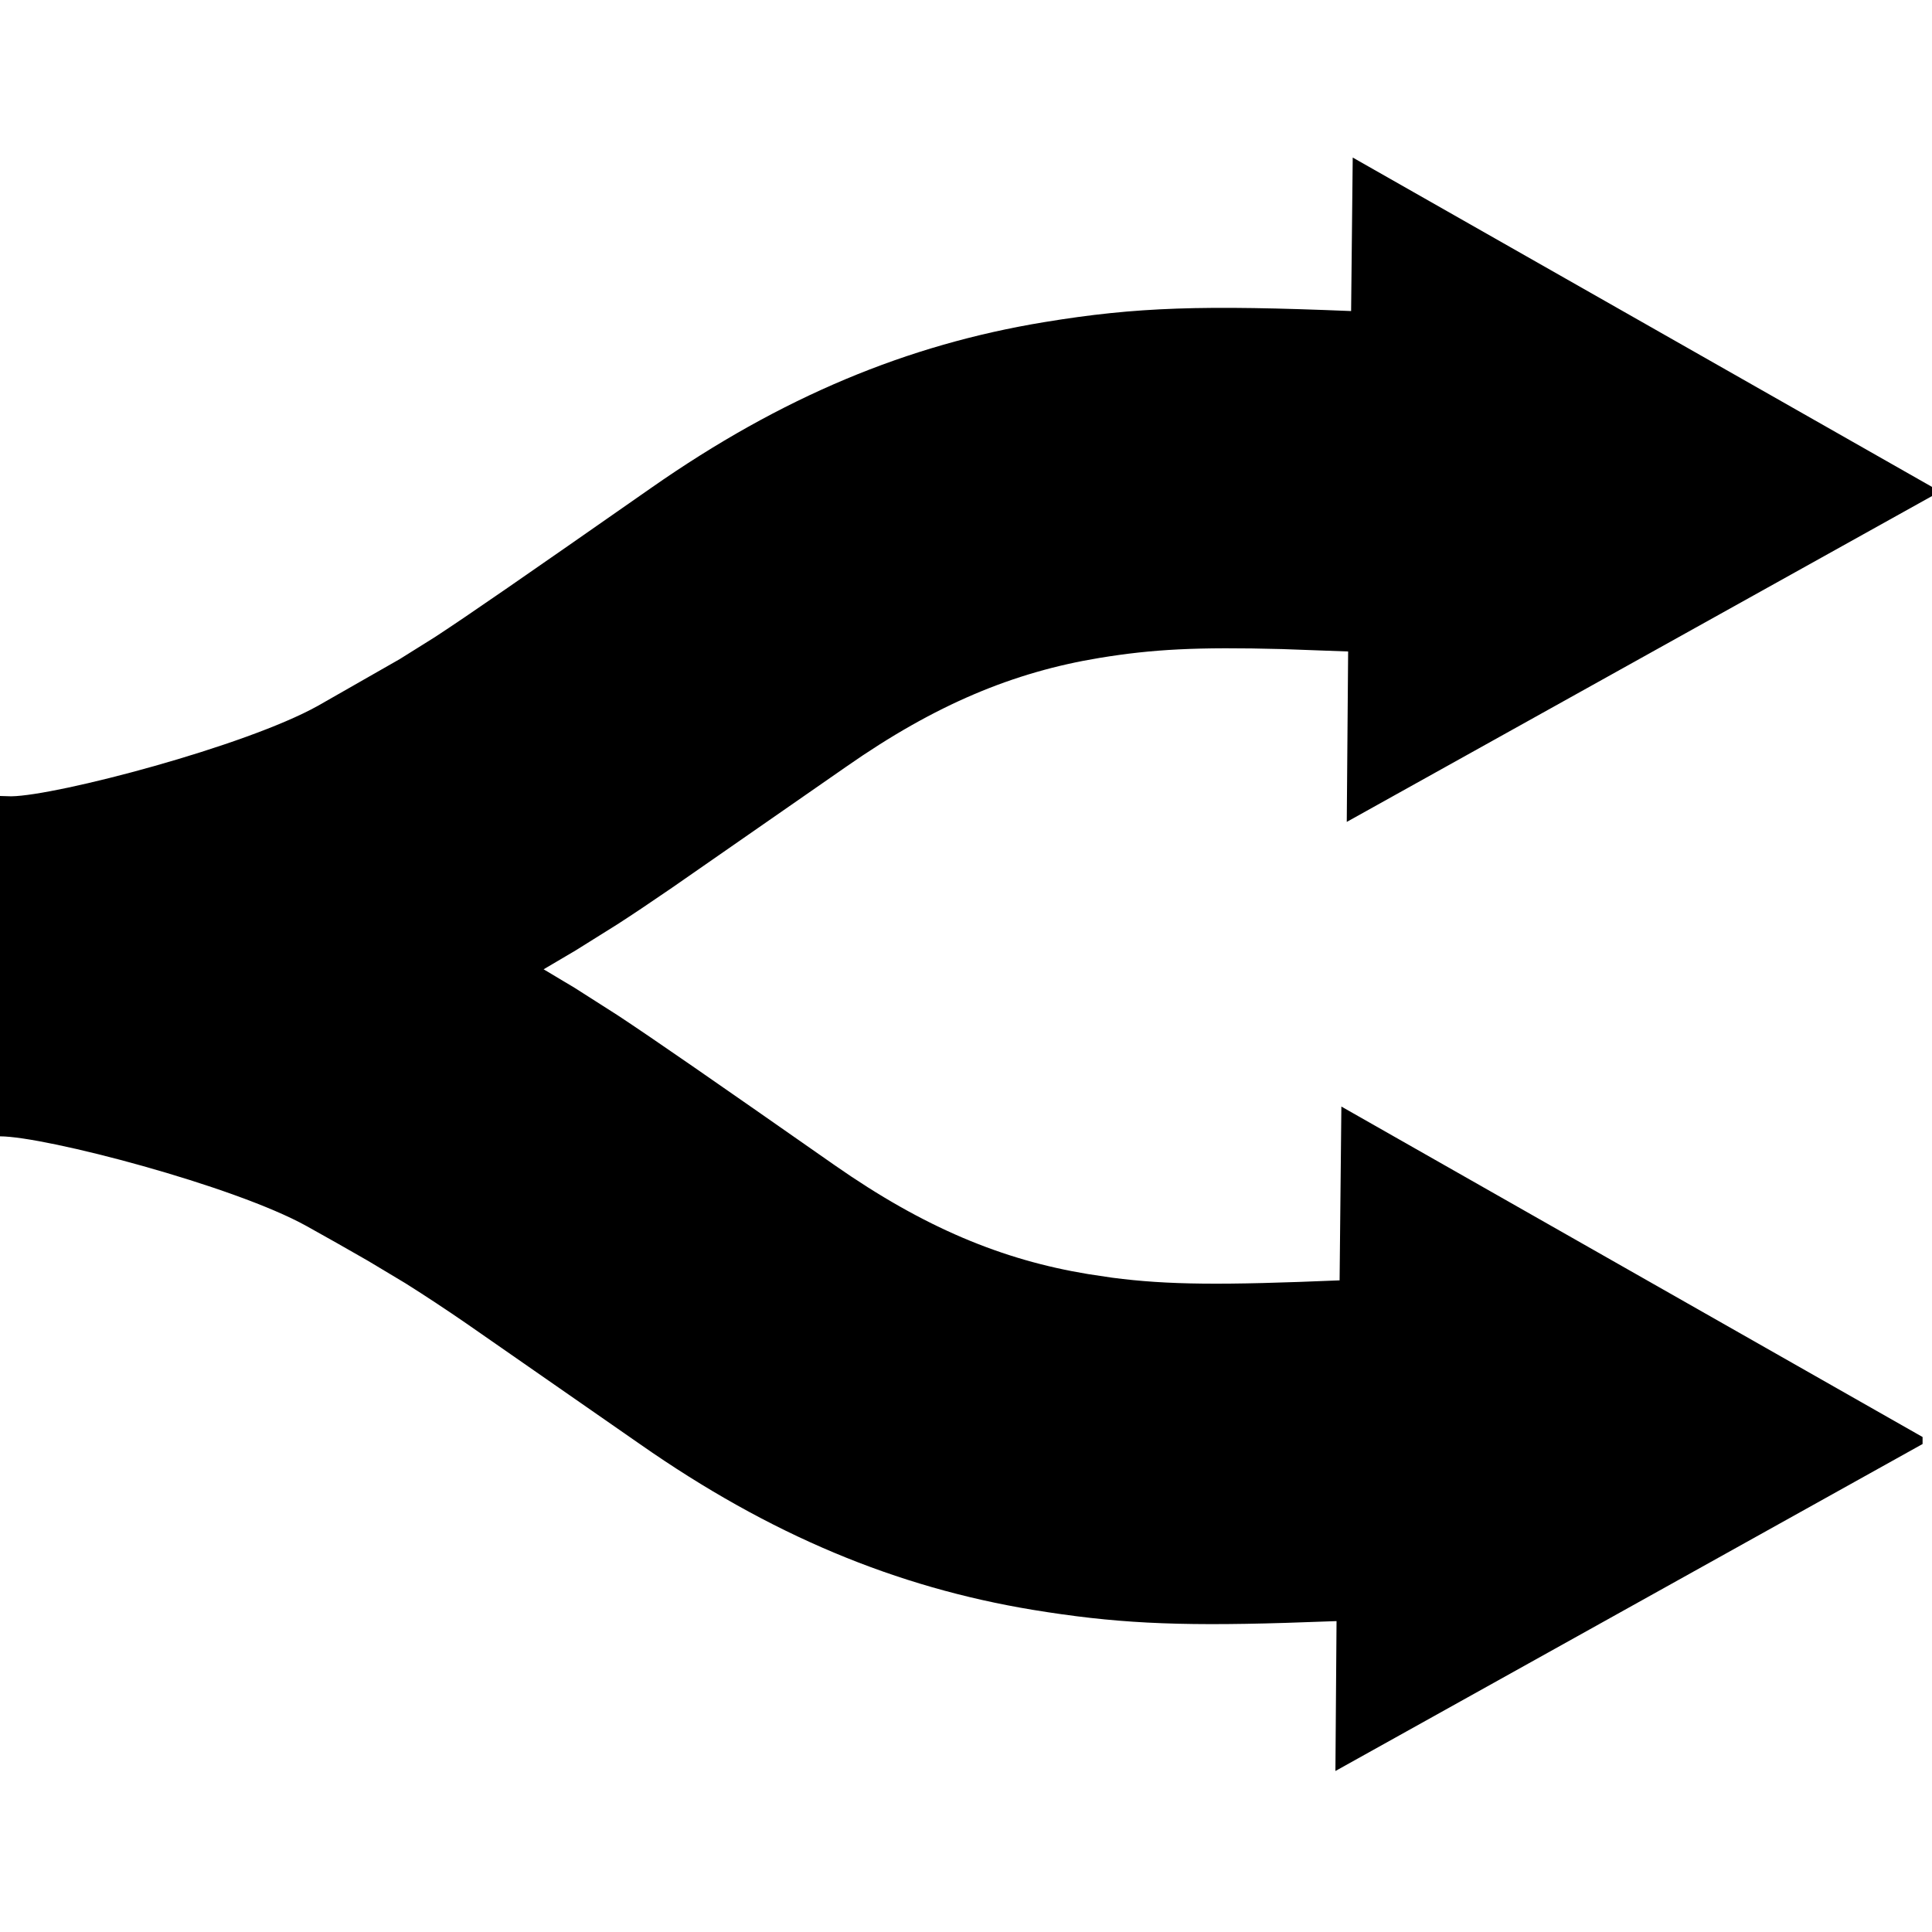
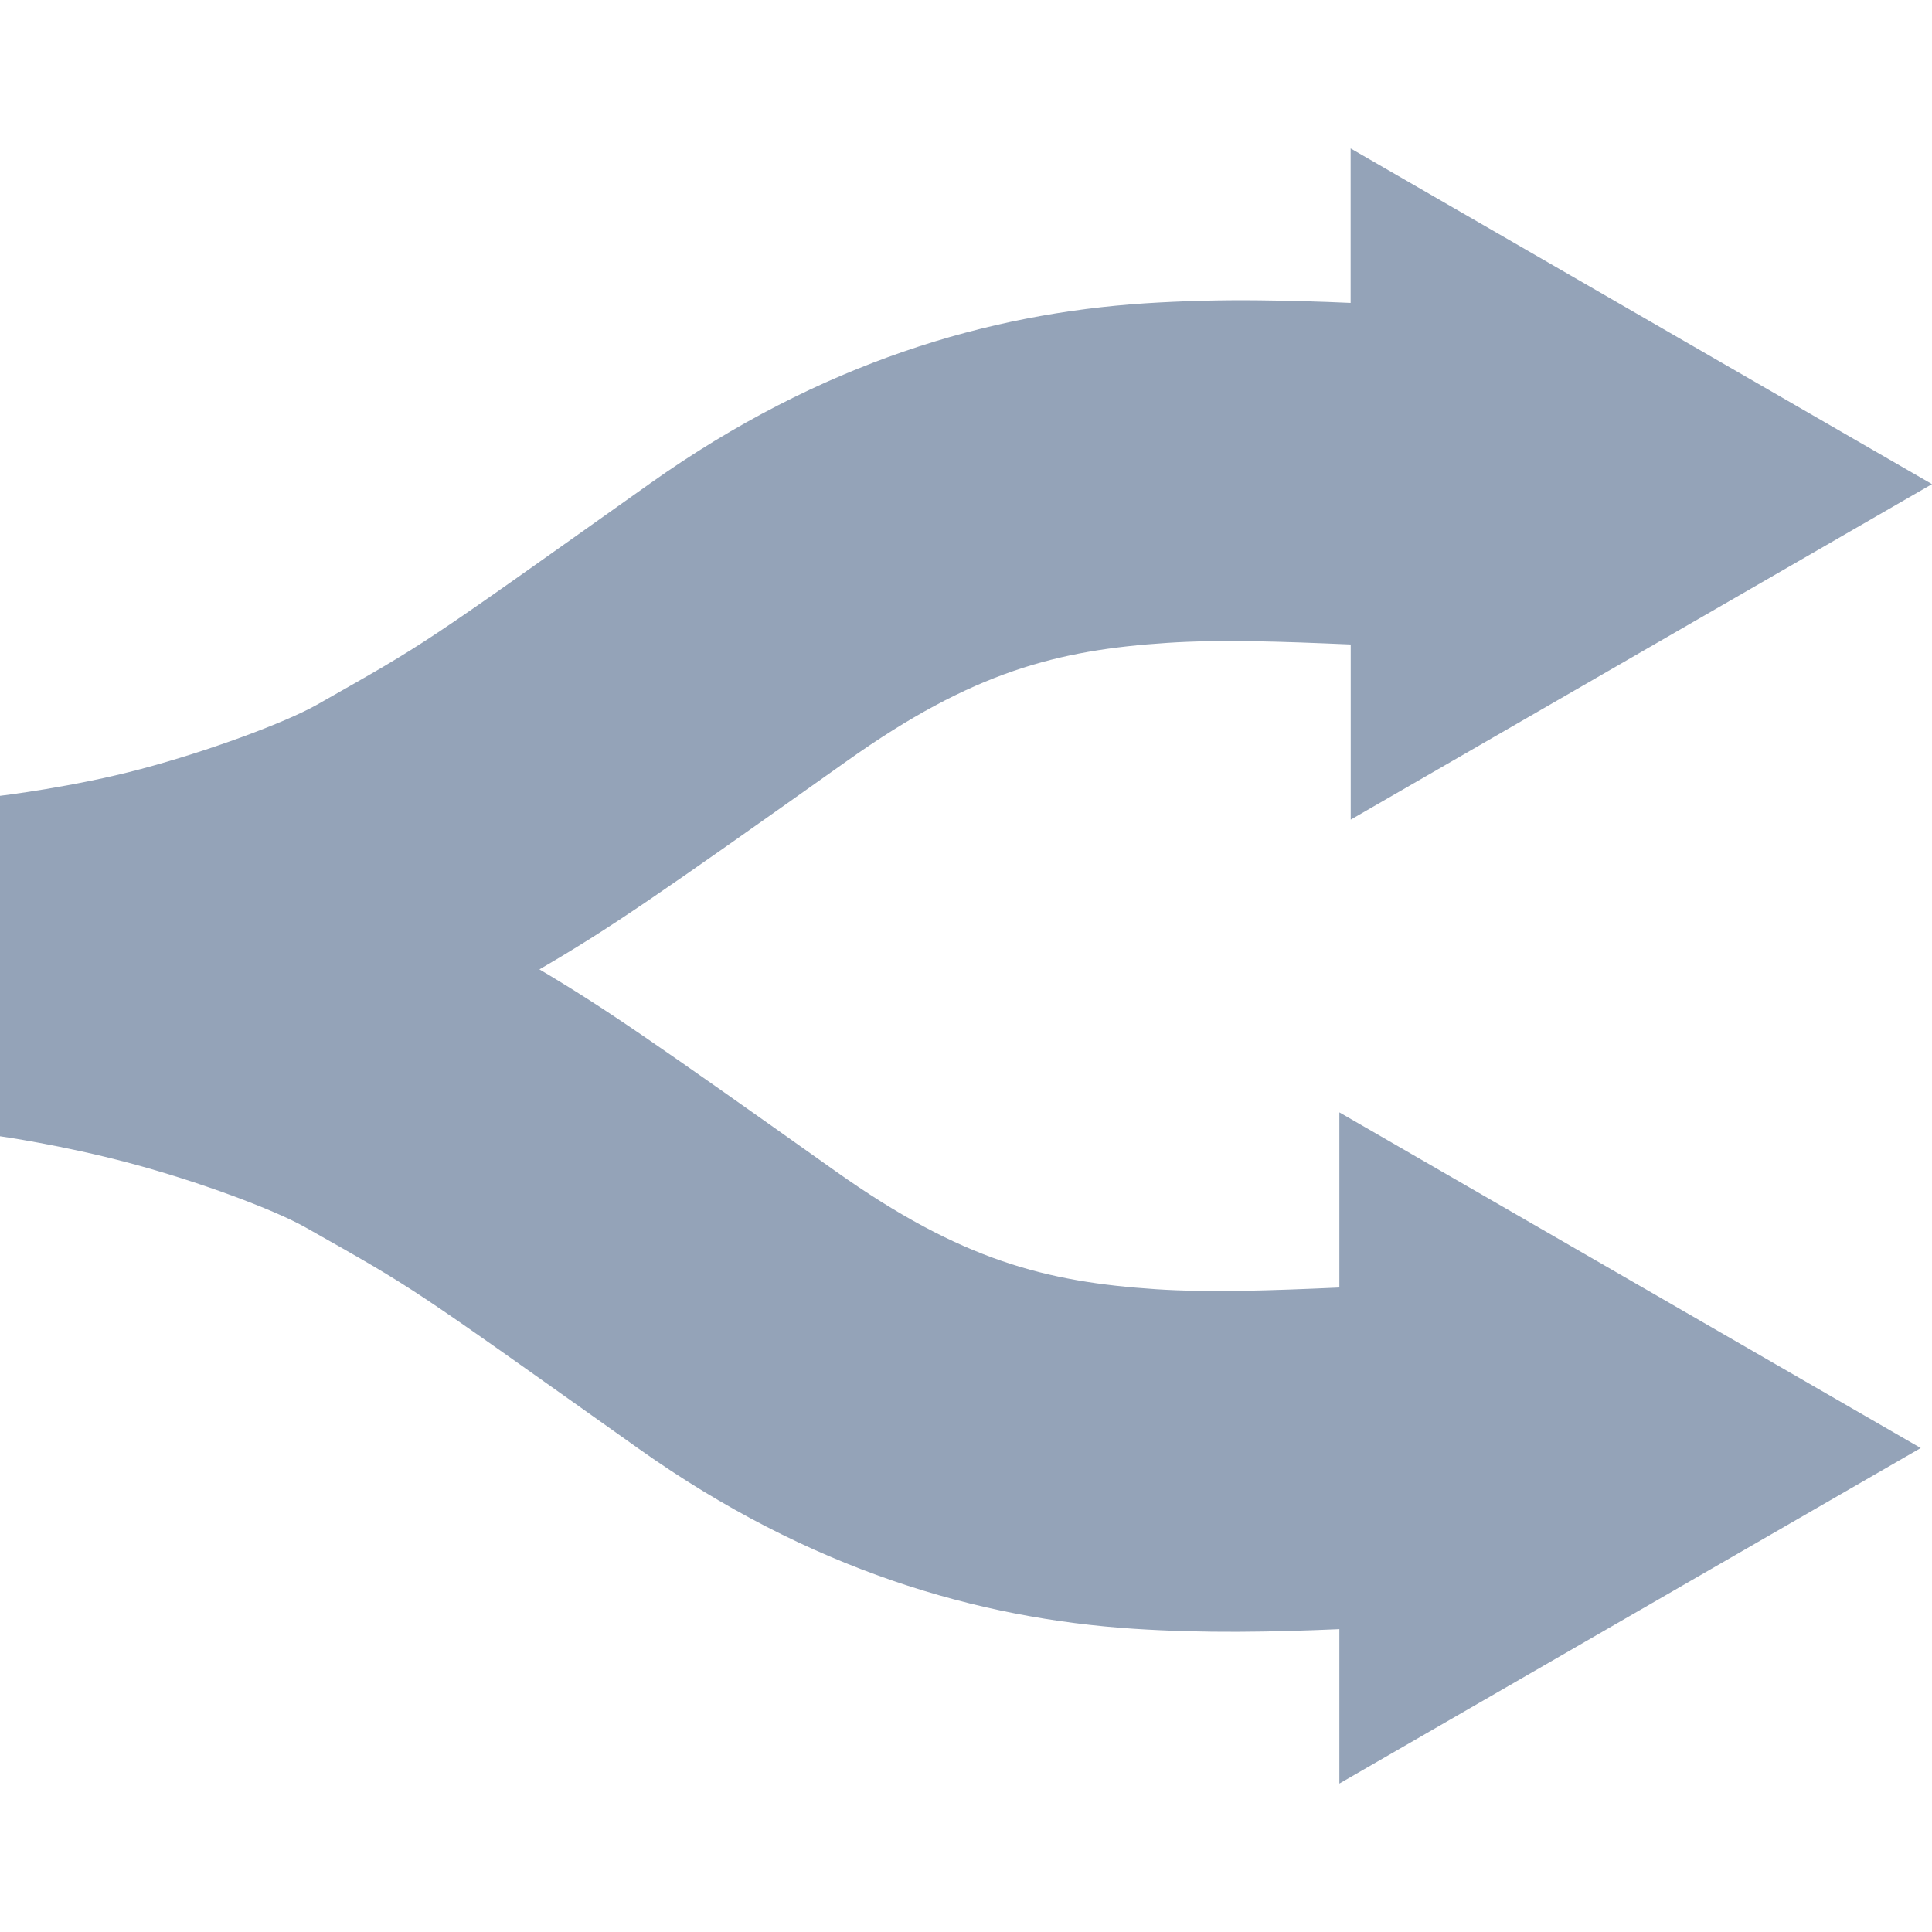
- <svg xmlns="http://www.w3.org/2000/svg" fill="currentColor" fill-rule="evenodd" height="1em" style="flex:none;line-height:1" viewBox="0 0 24 24" width="1em">
-   <path d="M16.804 1.957l7.22 4.105v.087L16.73 10.21l.017-2.117-.821-.03c-1.059-.028-1.611.002-2.268.11-1.064.175-2.038.577-3.147 1.352L8.345 11.03c-.284.195-.495.336-.68.455l-.515.322-.397.234.385.23.53.338c.476.314 1.17.796 2.701 1.866 1.11.775 2.083 1.177 3.147 1.352l.3.045c.694.091 1.375.094 2.825.033l.022-2.159 7.22 4.105v.087L16.589 22l.014-1.862-.635.022c-1.386.042-2.137.002-3.138-.162-1.694-.28-3.26-.926-4.881-2.059l-2.158-1.5a21.997 21.997 0 00-.755-.498l-.467-.28a55.927 55.927 0 00-.76-.43C2.908 14.73.563 14.116 0 14.116V9.888l.14.004c.564-.007 2.91-.622 3.809-1.124l1.016-.58.438-.274c.428-.28 1.072-.726 2.686-1.853 1.621-1.133 3.186-1.78 4.881-2.059 1.152-.19 1.974-.213 3.814-.138l.02-1.907z" />
+ <svg xmlns="http://www.w3.org/2000/svg" fill="#94A3B8" role="img" viewBox="0 0 24 24">
+   <path d="M16.778 1.844v1.919q-.569-.026-1.138-.032-.708-.008-1.415.037c-1.93.126-4.023.728-6.149 2.237-2.911 2.066-2.731 1.95-4.14 2.75-.396.223-1.342.574-2.185.798-.841.225-1.753.333-1.751.333v4.229s.768.108 1.61.333c.842.224 1.789.575 2.185.799 1.41.798 1.228.683 4.14 2.75 2.126 1.509 4.22 2.11 6.148 2.236.88.058 1.716.041 2.555.005v1.918l7.222-4.168-7.222-4.17v2.176c-.86.038-1.611.065-2.278.021-1.364-.09-2.417-.357-3.979-1.465-2.244-1.593-2.866-2.027-3.68-2.508.889-.518 1.449-.906 3.822-2.59 1.56-1.109 2.614-1.377 3.978-1.466.667-.044 1.418-.017 2.278.02v2.176L24 6.014Z" />
</svg>
